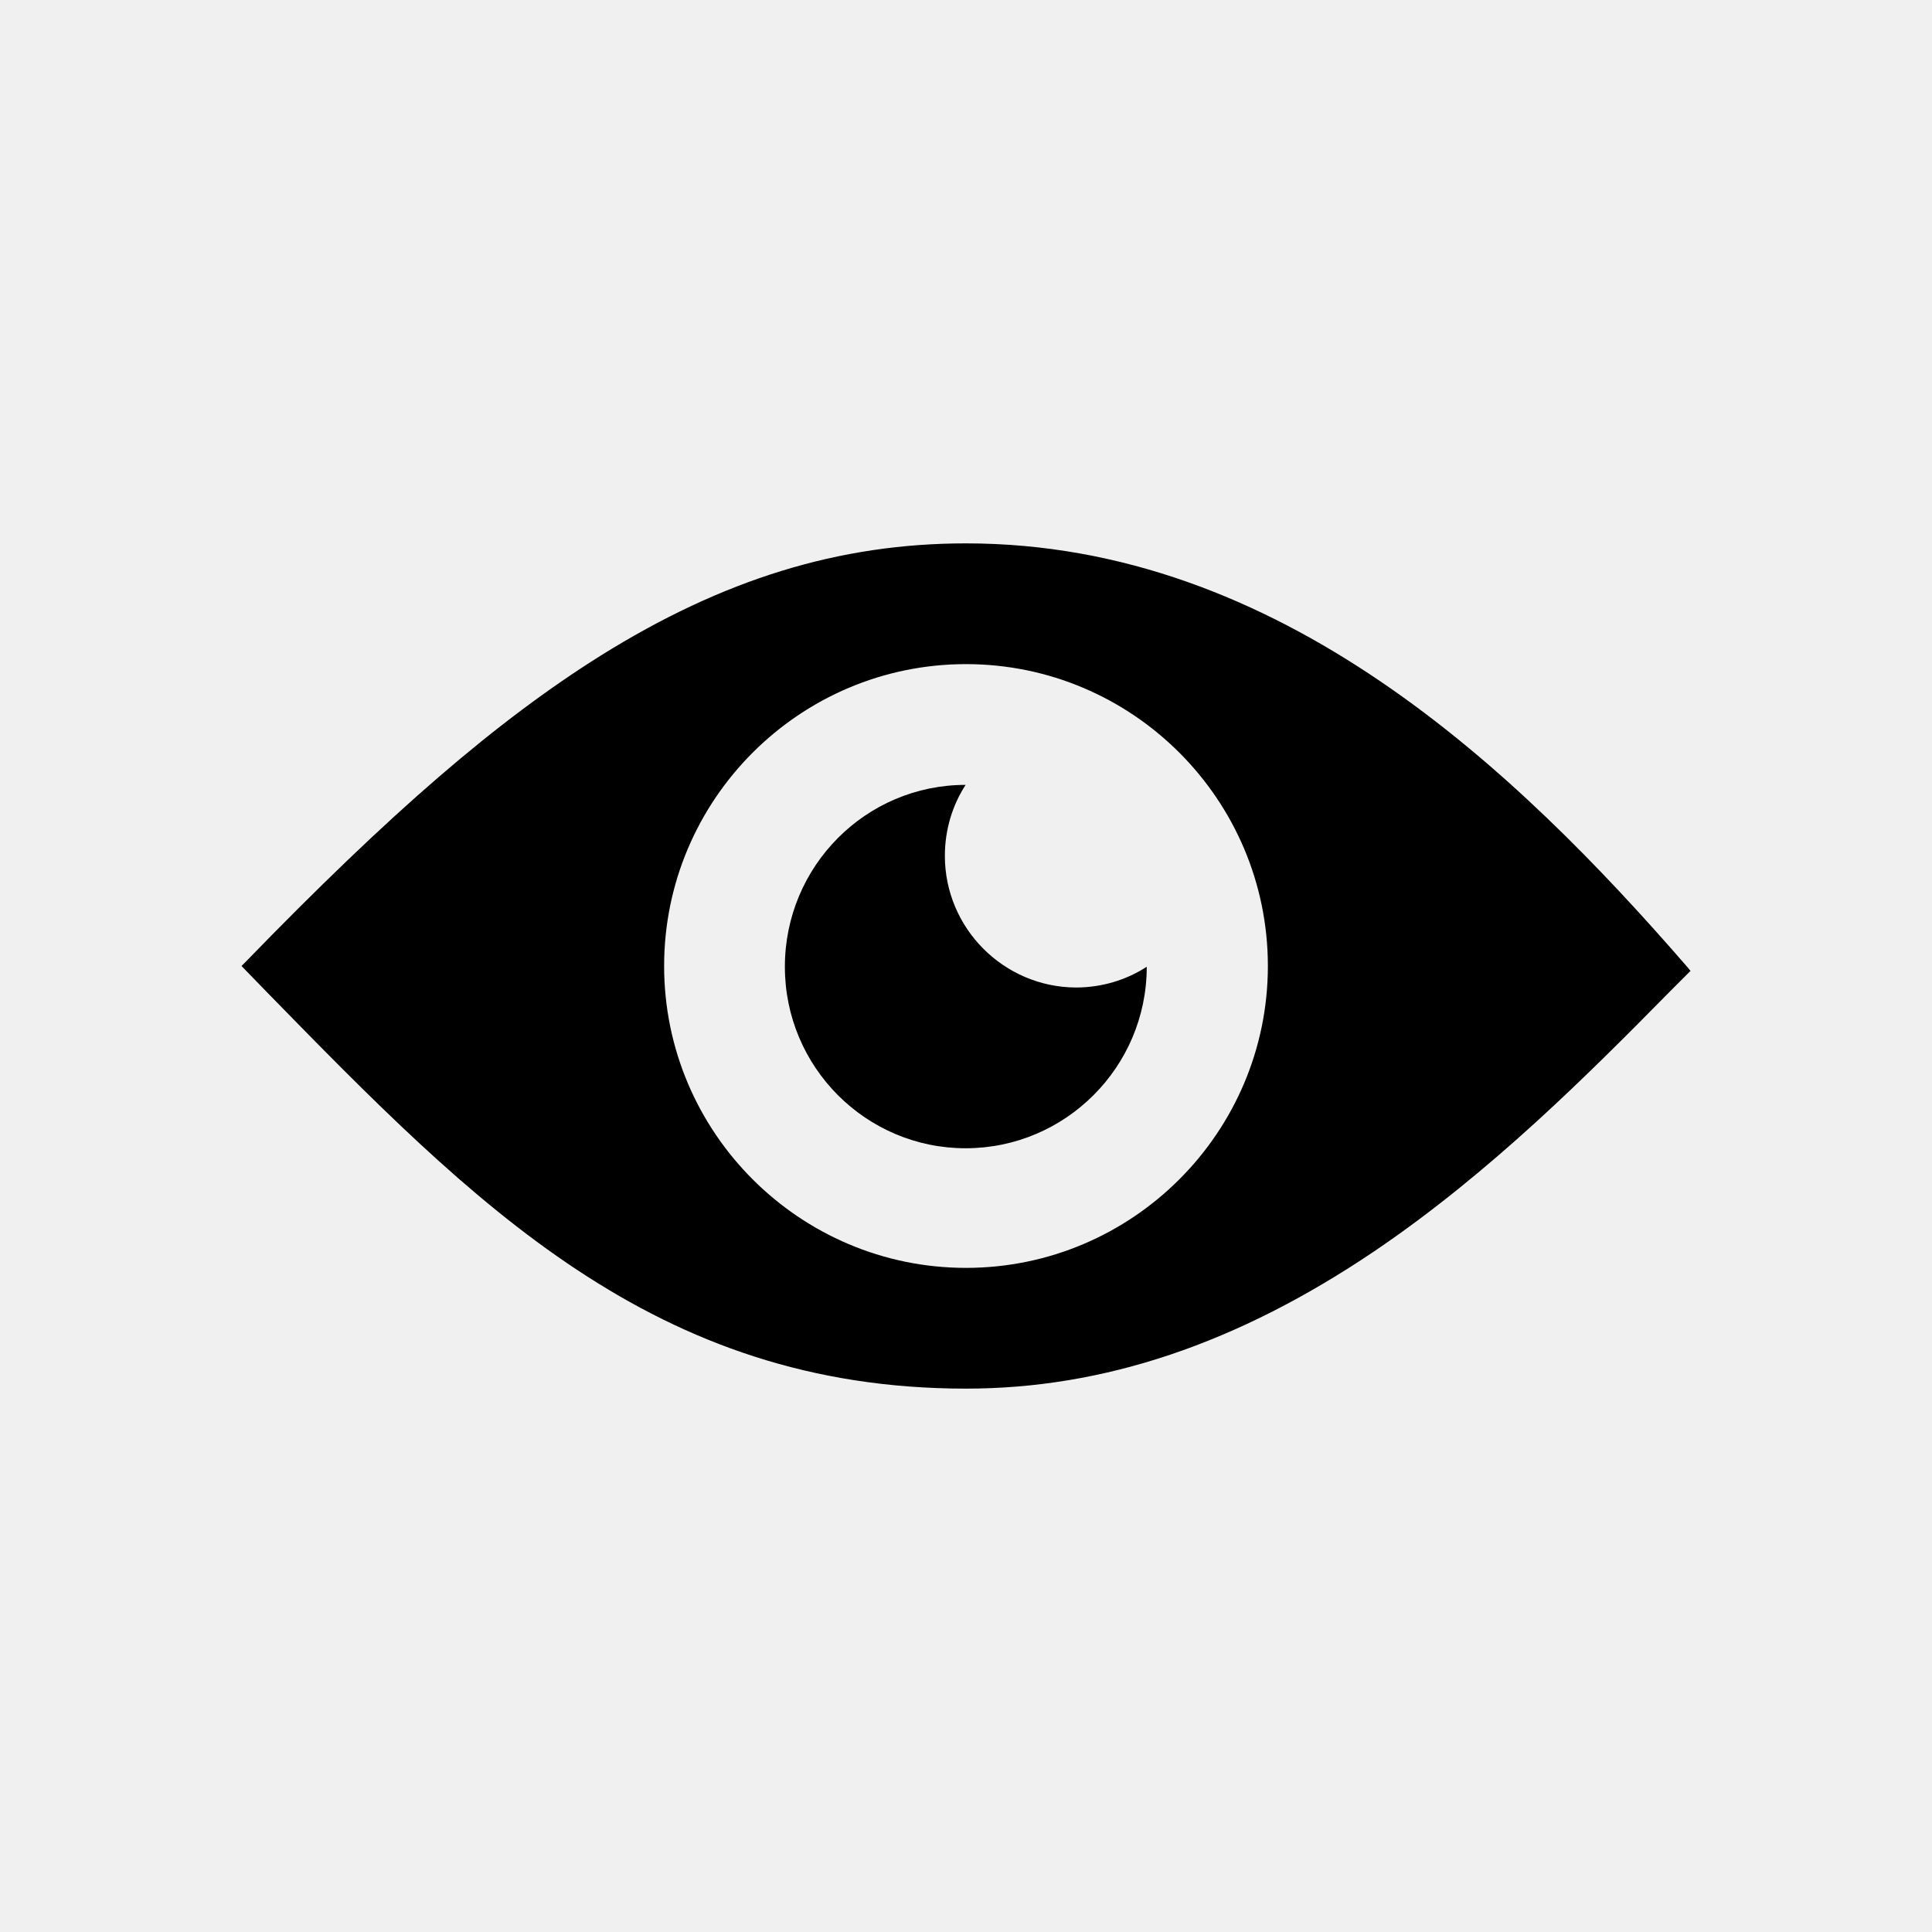
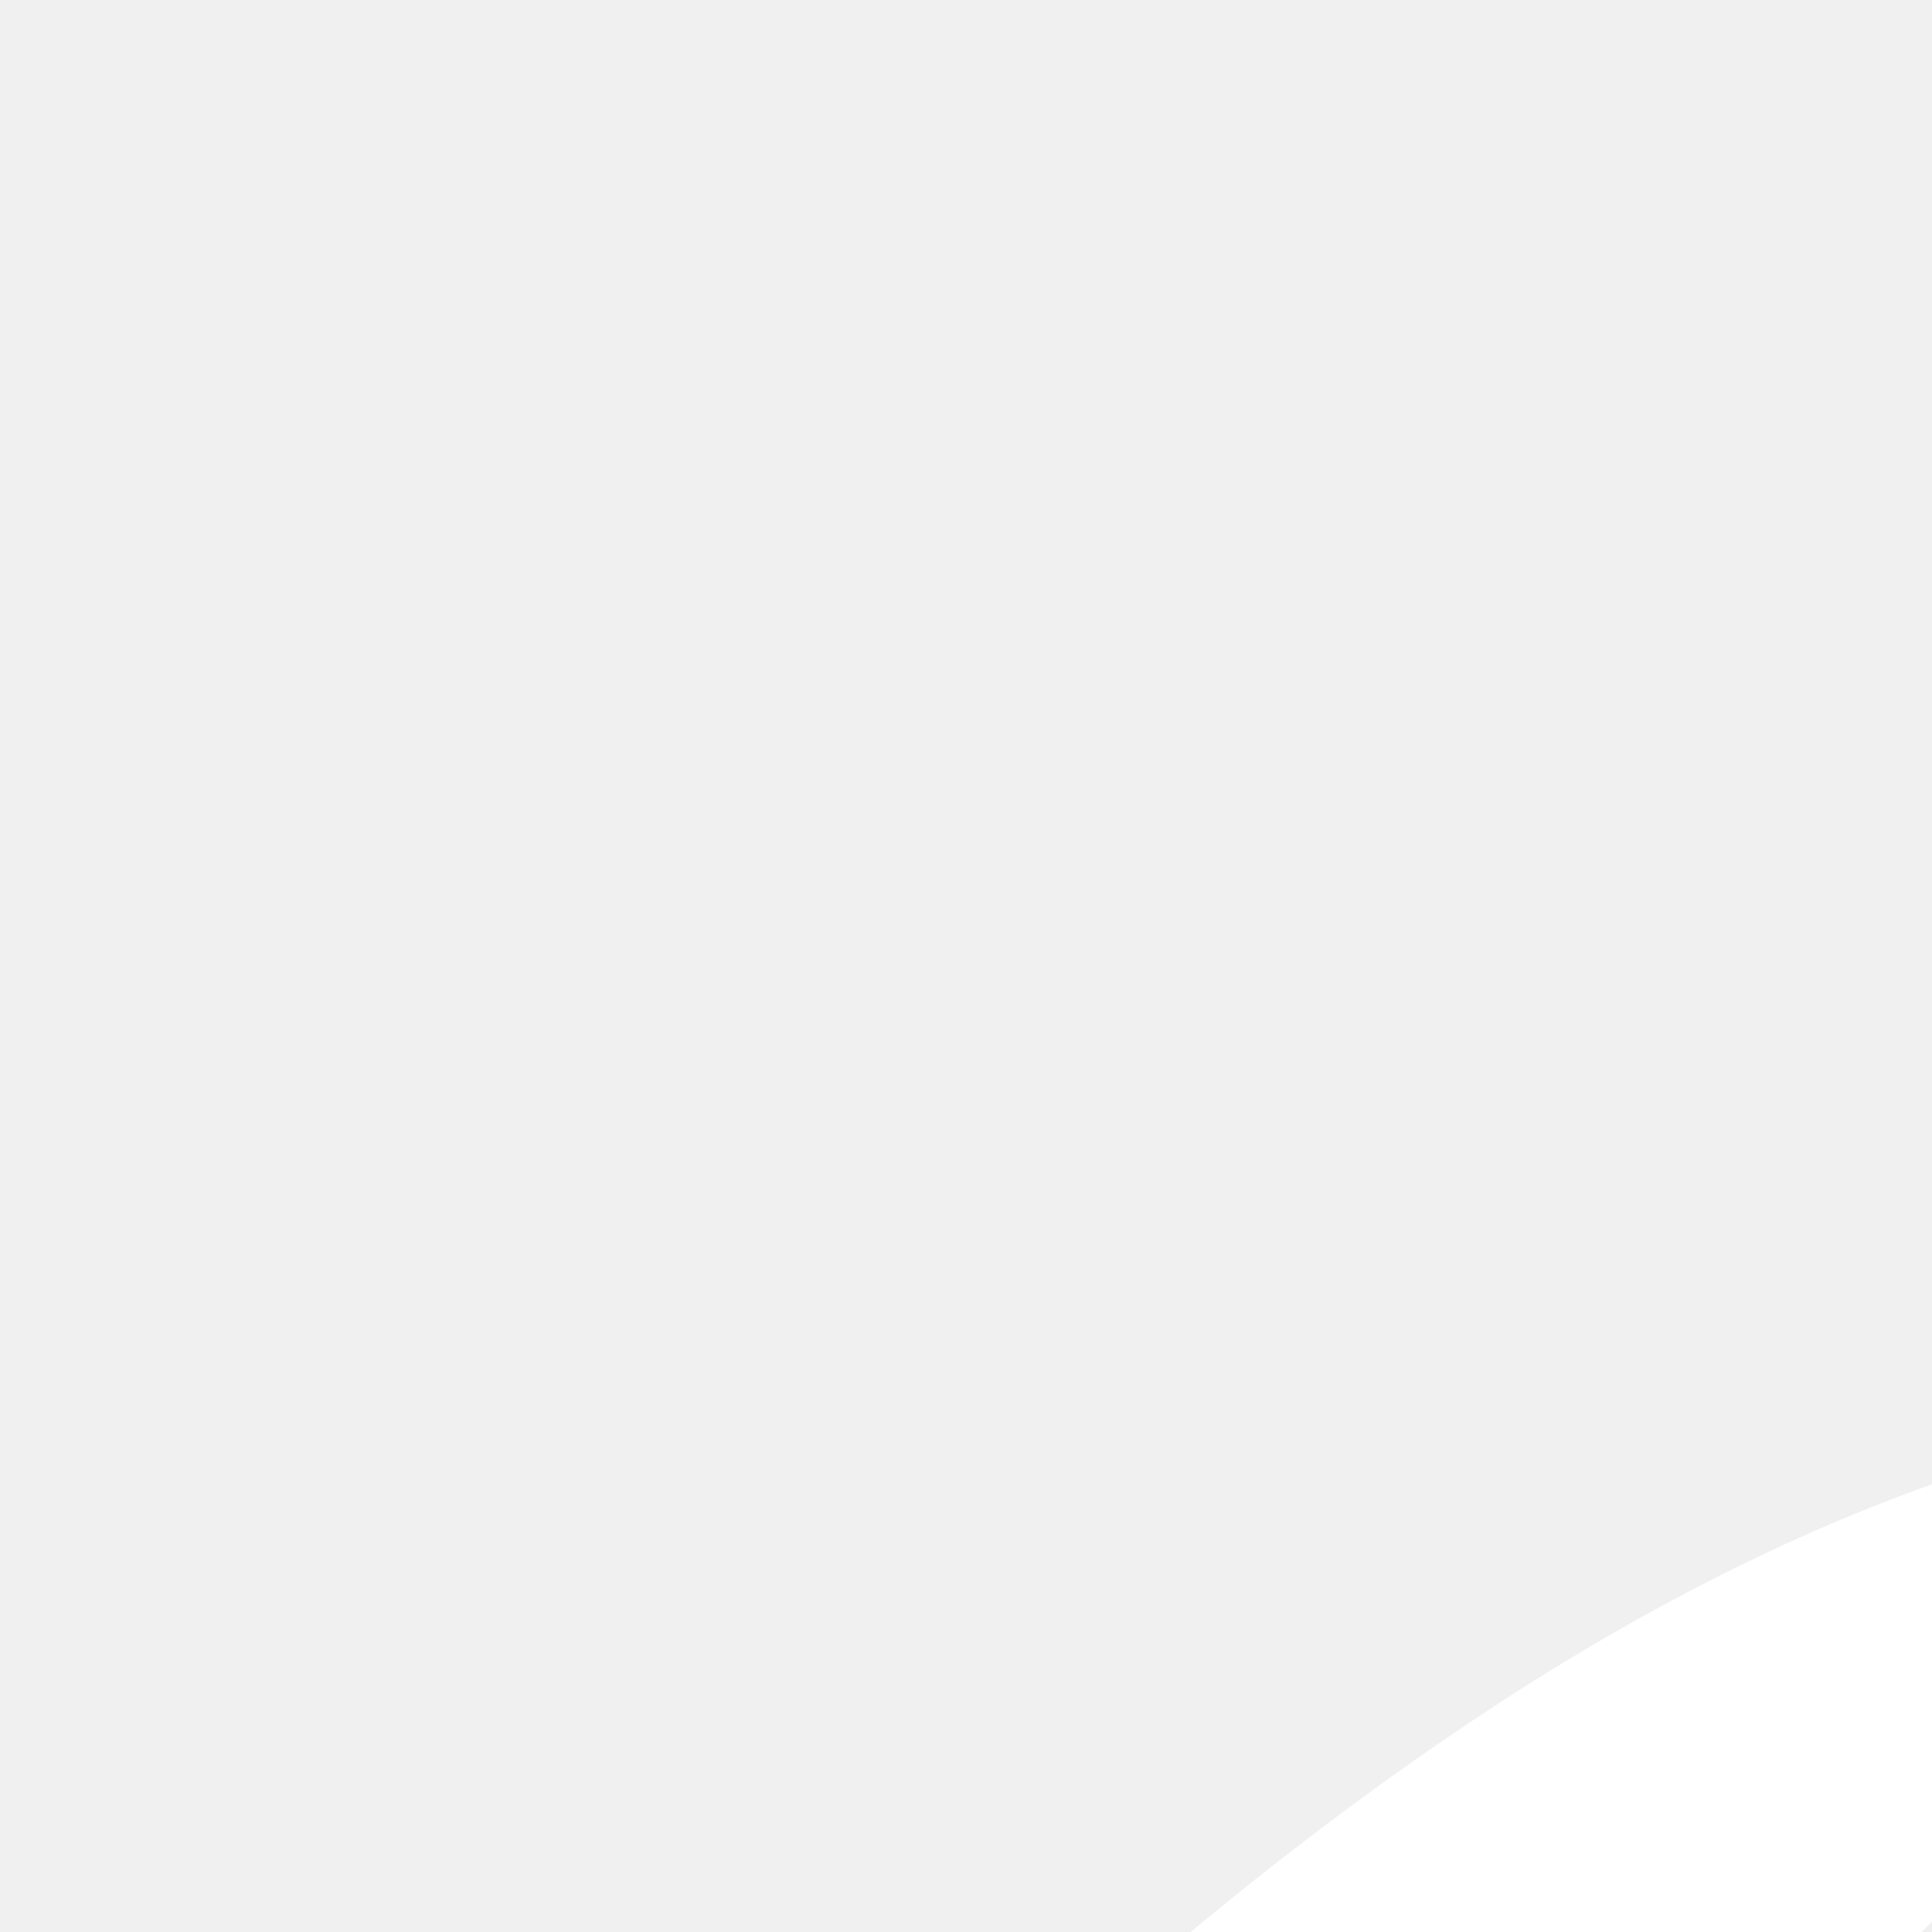
- <svg xmlns="http://www.w3.org/2000/svg" width="512" height="512">
+ <svg xmlns="http://www.w3.org/2000/svg" width="200" height="200">
  <g>
    <rect fill="none" id="canvas_background" height="402" width="582" y="-1" x="-1" />
  </g>
  <g>
-     <path id="svg_2" d="m447.1,256.2c-45.3,-52.2 -107.9,-112.2 -191.1,-112.2c-33.6,0 -64.4,9.5 -96.9,29.8c-27.4,17.2 -55.5,41.4 -94.1,81.2l-1,1l6.7,6.9c55.1,56.4 102.7,105.1 185.3,105.1c36.5,0 71.9,-11.9 108.2,-36.4c30.9,-20.9 57.2,-47.4 78.3,-68.8l5.5,-5.5l-0.9,-1.1zm-191.1,79.8c-44.1,0 -80,-35.9 -80,-80c0,-44.1 35.9,-80 80,-80c44.1,0 80,35.9 80,80c0,44.1 -35.9,80 -80,80z" />
-     <path id="svg_3" d="m250.4,226.8c0,-6.9 2,-13.4 5.5,-18.8c-26.5,0 -47.9,21.6 -47.9,48.2c0,26.6 21.5,48.1 47.9,48.1s48,-21.5 48,-48.1l0,0c-5.4,3.5 -11.9,5.5 -18.8,5.5c-19.1,-0.1 -34.7,-15.7 -34.7,-34.9z" />
+     <path fill="white" id="svg_2" d="m447.1,256.2c-45.3,-52.2 -107.9,-112.2 -191.1,-112.2c-33.6,0 -64.4,9.5 -96.9,29.8c-27.4,17.2 -55.5,41.4 -94.1,81.2l-1,1l6.7,6.9c55.1,56.4 102.7,105.1 185.3,105.1c36.5,0 71.9,-11.9 108.2,-36.4c30.9,-20.9 57.2,-47.4 78.3,-68.8l5.5,-5.5l-0.9,-1.1zm-191.1,79.8c-44.1,0 -80,-35.9 -80,-80c0,-44.1 35.9,-80 80,-80c44.1,0 80,35.9 80,80c0,44.1 -35.9,80 -80,80z" />
+     <path fill="none" id="svg_3" d="m250.4,226.8c0,-6.9 2,-13.4 5.5,-18.8c-26.5,0 -47.9,21.6 -47.9,48.2c0,26.6 21.5,48.1 47.9,48.1s48,-21.5 48,-48.1l0,0c-5.4,3.5 -11.9,5.5 -18.8,5.5c-19.1,-0.1 -34.7,-15.7 -34.7,-34.9z" />
  </g>
</svg>
